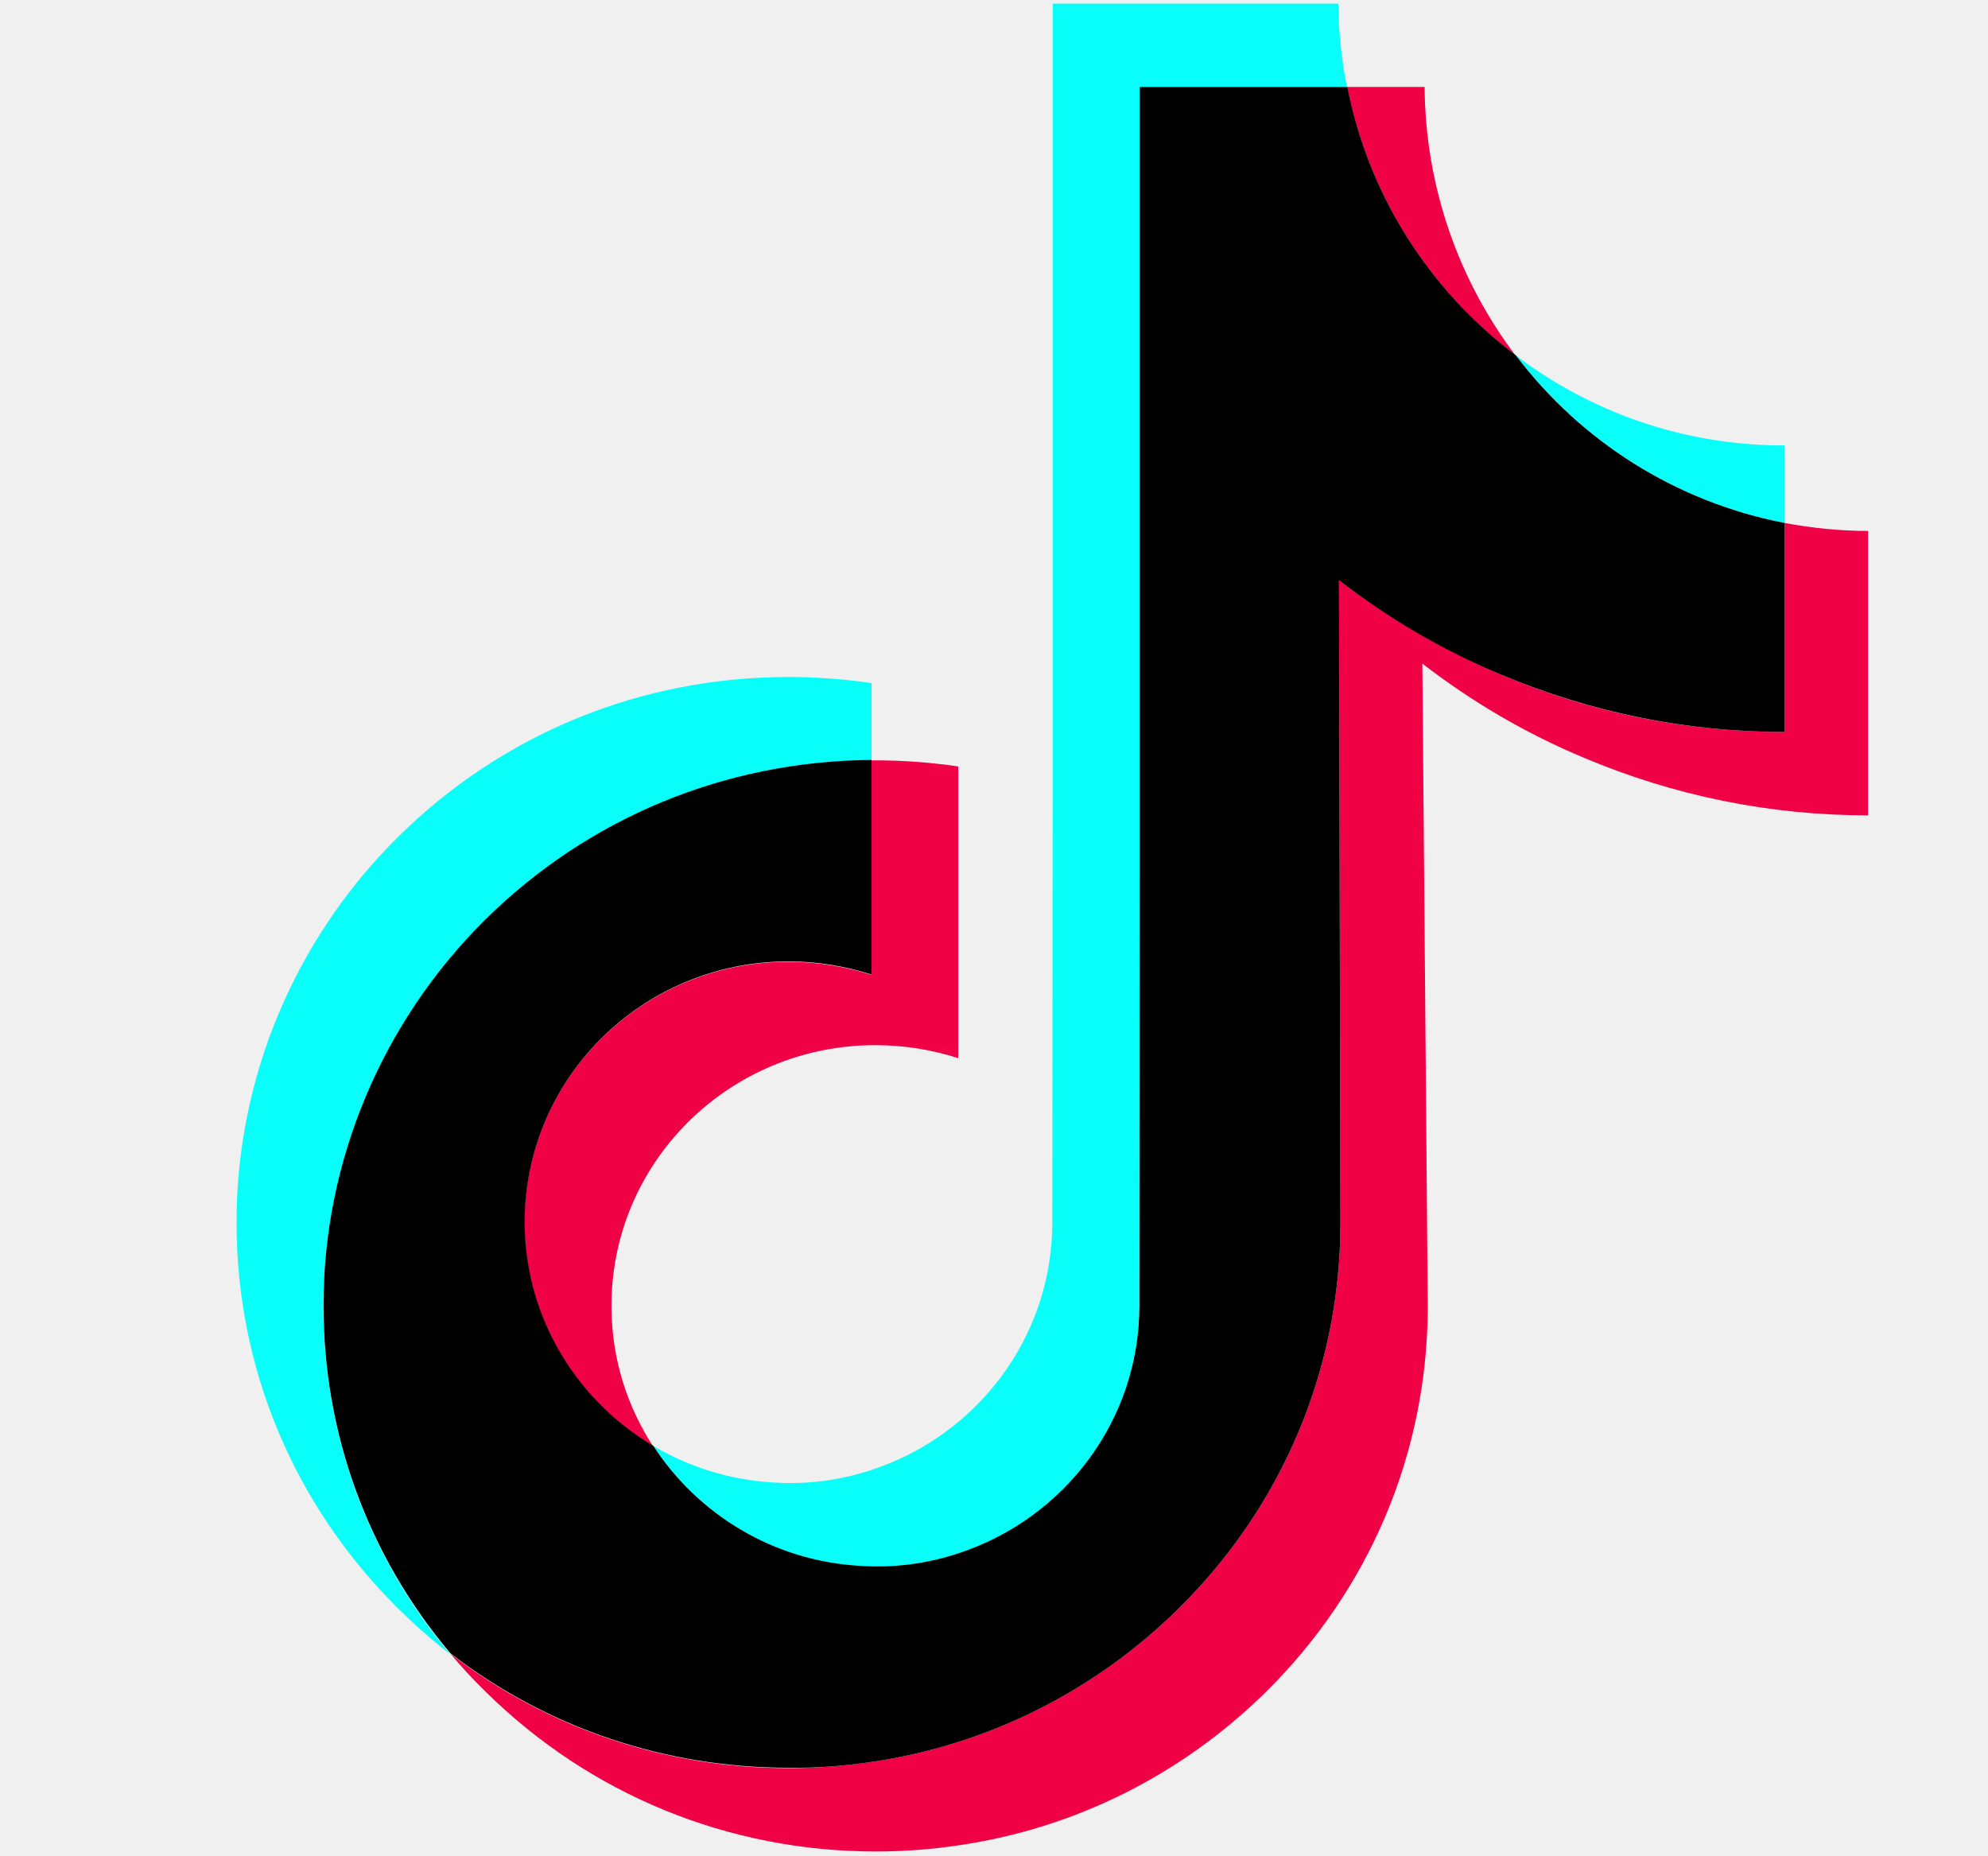
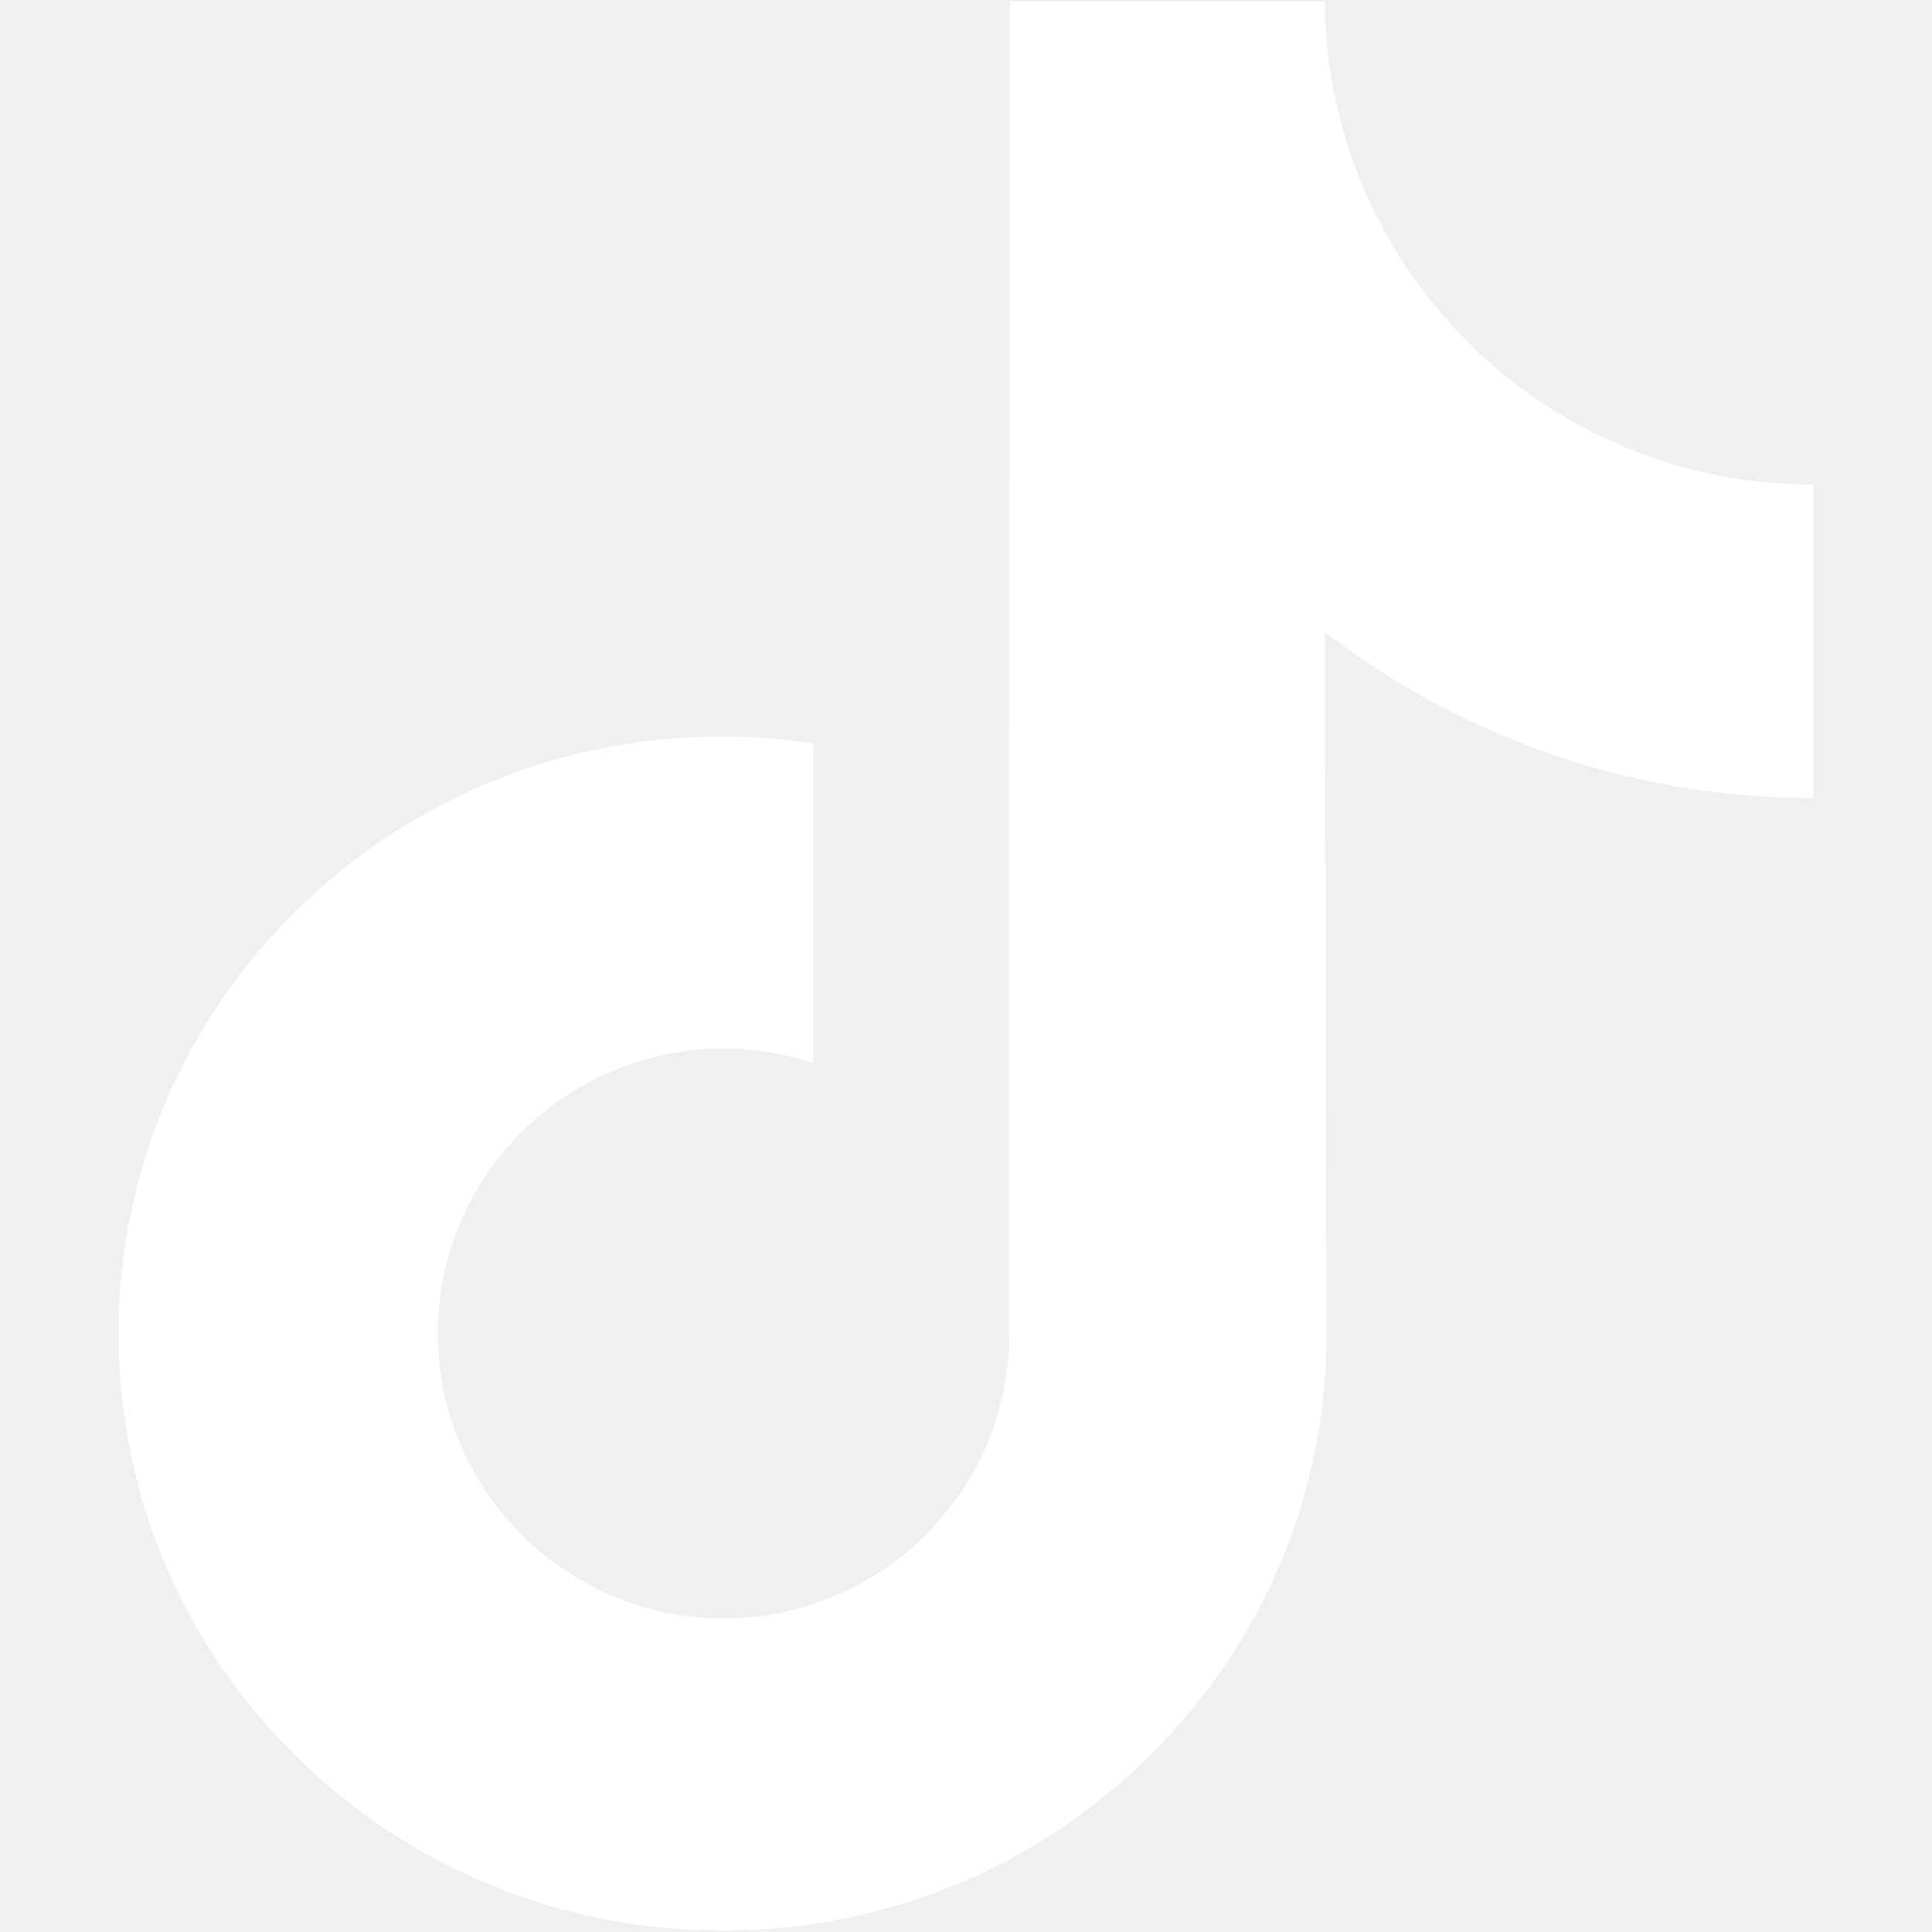
- <svg xmlns="http://www.w3.org/2000/svg" width="15" height="14" viewBox="0 0 15 14" fill="none">
-   <g id="fi_3046121" clip-path="url(#clip0_400_2726)">
-     <g id="Group">
-       <g id="Group_2">
-         <path id="Vector" d="M5.948 7.257C4.838 7.257 3.941 8.154 3.957 9.253C3.968 9.959 4.356 10.571 4.928 10.913C4.734 10.615 4.619 10.262 4.614 9.882C4.597 8.783 5.494 7.886 6.604 7.886C6.823 7.886 7.033 7.921 7.23 7.984V5.783C7.025 5.753 6.815 5.737 6.604 5.737C6.593 5.737 6.585 5.737 6.574 5.737V7.355C6.377 7.293 6.167 7.257 5.948 7.257Z" fill="#F00044" />
-         <path id="Vector_2" d="M10.749 0.656H10.733H10.164C10.328 1.479 10.79 2.196 11.435 2.682C11.012 2.122 10.755 1.422 10.749 0.656Z" fill="#F00044" />
-         <path id="Vector_3" d="M14.095 4.006C13.879 4.006 13.671 3.984 13.466 3.946V5.523C12.723 5.523 12.001 5.378 11.323 5.089C10.885 4.903 10.478 4.665 10.103 4.378L10.114 9.242C10.109 10.336 9.677 11.361 8.895 12.135C8.257 12.764 7.451 13.166 6.576 13.294C6.371 13.325 6.16 13.341 5.95 13.341C5.014 13.341 4.123 13.037 3.398 12.477C3.48 12.575 3.568 12.671 3.664 12.764C4.451 13.541 5.496 13.97 6.609 13.97C6.819 13.97 7.03 13.954 7.235 13.923C8.11 13.795 8.916 13.393 9.554 12.764C10.335 11.99 10.768 10.965 10.773 9.871L10.732 5.007C11.104 5.294 11.511 5.534 11.952 5.718C12.632 6.005 13.354 6.152 14.095 6.152" fill="#F00044" />
-       </g>
-       <path id="Vector_4" d="M3.655 6.948C4.435 6.174 5.471 5.745 6.576 5.737V5.154C6.371 5.124 6.16 5.108 5.95 5.108C4.834 5.108 3.787 5.537 2.999 6.319C2.225 7.087 1.782 8.137 1.785 9.228C1.785 10.328 2.22 11.359 3.005 12.138C3.13 12.261 3.259 12.376 3.396 12.48C2.778 11.744 2.441 10.825 2.439 9.857C2.441 8.766 2.882 7.716 3.655 6.948Z" fill="#08FFF9" />
-       <path id="Vector_5" d="M13.466 3.946V3.361H13.461C12.701 3.361 12.001 3.109 11.438 2.682C11.927 3.328 12.643 3.787 13.466 3.946Z" fill="#08FFF9" />
-       <path id="Vector_6" d="M6.494 11.818C6.754 11.832 7.002 11.796 7.232 11.722C8.025 11.463 8.596 10.724 8.596 9.855L8.599 6.601V0.656H10.163C10.122 0.451 10.1 0.243 10.098 0.027H7.943V5.969L7.94 9.223C7.94 10.093 7.369 10.831 6.576 11.091C6.346 11.167 6.097 11.203 5.838 11.186C5.507 11.167 5.198 11.069 4.93 10.91C5.266 11.43 5.84 11.782 6.494 11.818Z" fill="#08FFF9" />
-       <path id="Vector_7" d="M6.576 13.294C7.451 13.166 8.257 12.764 8.895 12.135C9.677 11.361 10.109 10.336 10.114 9.242L10.103 4.378C10.475 4.665 10.882 4.905 11.323 5.089C12.004 5.376 12.725 5.523 13.466 5.523V3.946C12.643 3.787 11.927 3.328 11.438 2.682C10.792 2.196 10.327 1.479 10.166 0.656H8.599V6.598L8.597 9.852C8.597 10.722 8.025 11.46 7.232 11.72C7.002 11.796 6.754 11.832 6.494 11.815C5.838 11.78 5.266 11.427 4.93 10.91C4.358 10.571 3.97 9.956 3.959 9.25C3.943 8.151 4.839 7.254 5.95 7.254C6.168 7.254 6.379 7.29 6.576 7.353V5.734C5.471 5.742 4.435 6.171 3.655 6.945C2.882 7.714 2.439 8.764 2.441 9.852C2.441 10.82 2.778 11.739 3.398 12.474C4.126 13.035 5.014 13.338 5.95 13.338C6.16 13.341 6.371 13.325 6.576 13.294Z" fill="black" />
-     </g>
+ <svg xmlns="http://www.w3.org/2000/svg" width="14" height="14" viewBox="0 0 14 14" fill="none">
+   <g id="social-logos" clip-path="url(#clip0_204_1715)">
+     <path id="Vector" d="M13.134 3.511C12.335 3.511 11.598 3.246 11.006 2.799C10.327 2.288 9.839 1.537 9.667 0.671C9.624 0.457 9.601 0.237 9.599 0.011H7.316L7.314 9.663C7.314 10.577 6.719 11.351 5.894 11.623C5.655 11.702 5.397 11.74 5.128 11.725C4.784 11.706 4.462 11.602 4.183 11.435C3.587 11.079 3.184 10.433 3.173 9.694C3.156 8.54 4.089 7.598 5.243 7.598C5.471 7.598 5.69 7.635 5.894 7.703V5.386C5.678 5.354 5.459 5.337 5.236 5.337C3.973 5.337 2.792 5.862 1.948 6.808C1.309 7.523 0.927 8.434 0.868 9.391C0.79 10.647 1.25 11.841 2.141 12.722C2.272 12.851 2.41 12.971 2.554 13.082C3.318 13.67 4.252 13.989 5.236 13.989C5.459 13.989 5.678 13.973 5.894 13.941C6.814 13.805 7.662 13.384 8.331 12.722C9.154 11.909 9.608 10.83 9.613 9.681L9.601 4.58C9.994 4.883 10.423 5.133 10.883 5.327C11.6 5.63 12.359 5.783 13.14 5.782V3.51L13.134 3.511Z" fill="white" />
  </g>
  <defs>
-     <clipPath id="clip0_400_2726">
-       <rect width="14" height="14" fill="white" transform="translate(0.96875)" />
+     <clipPath id="clip0_204_1715">
+       <rect width="14" height="14" fill="white" />
    </clipPath>
  </defs>
</svg>
